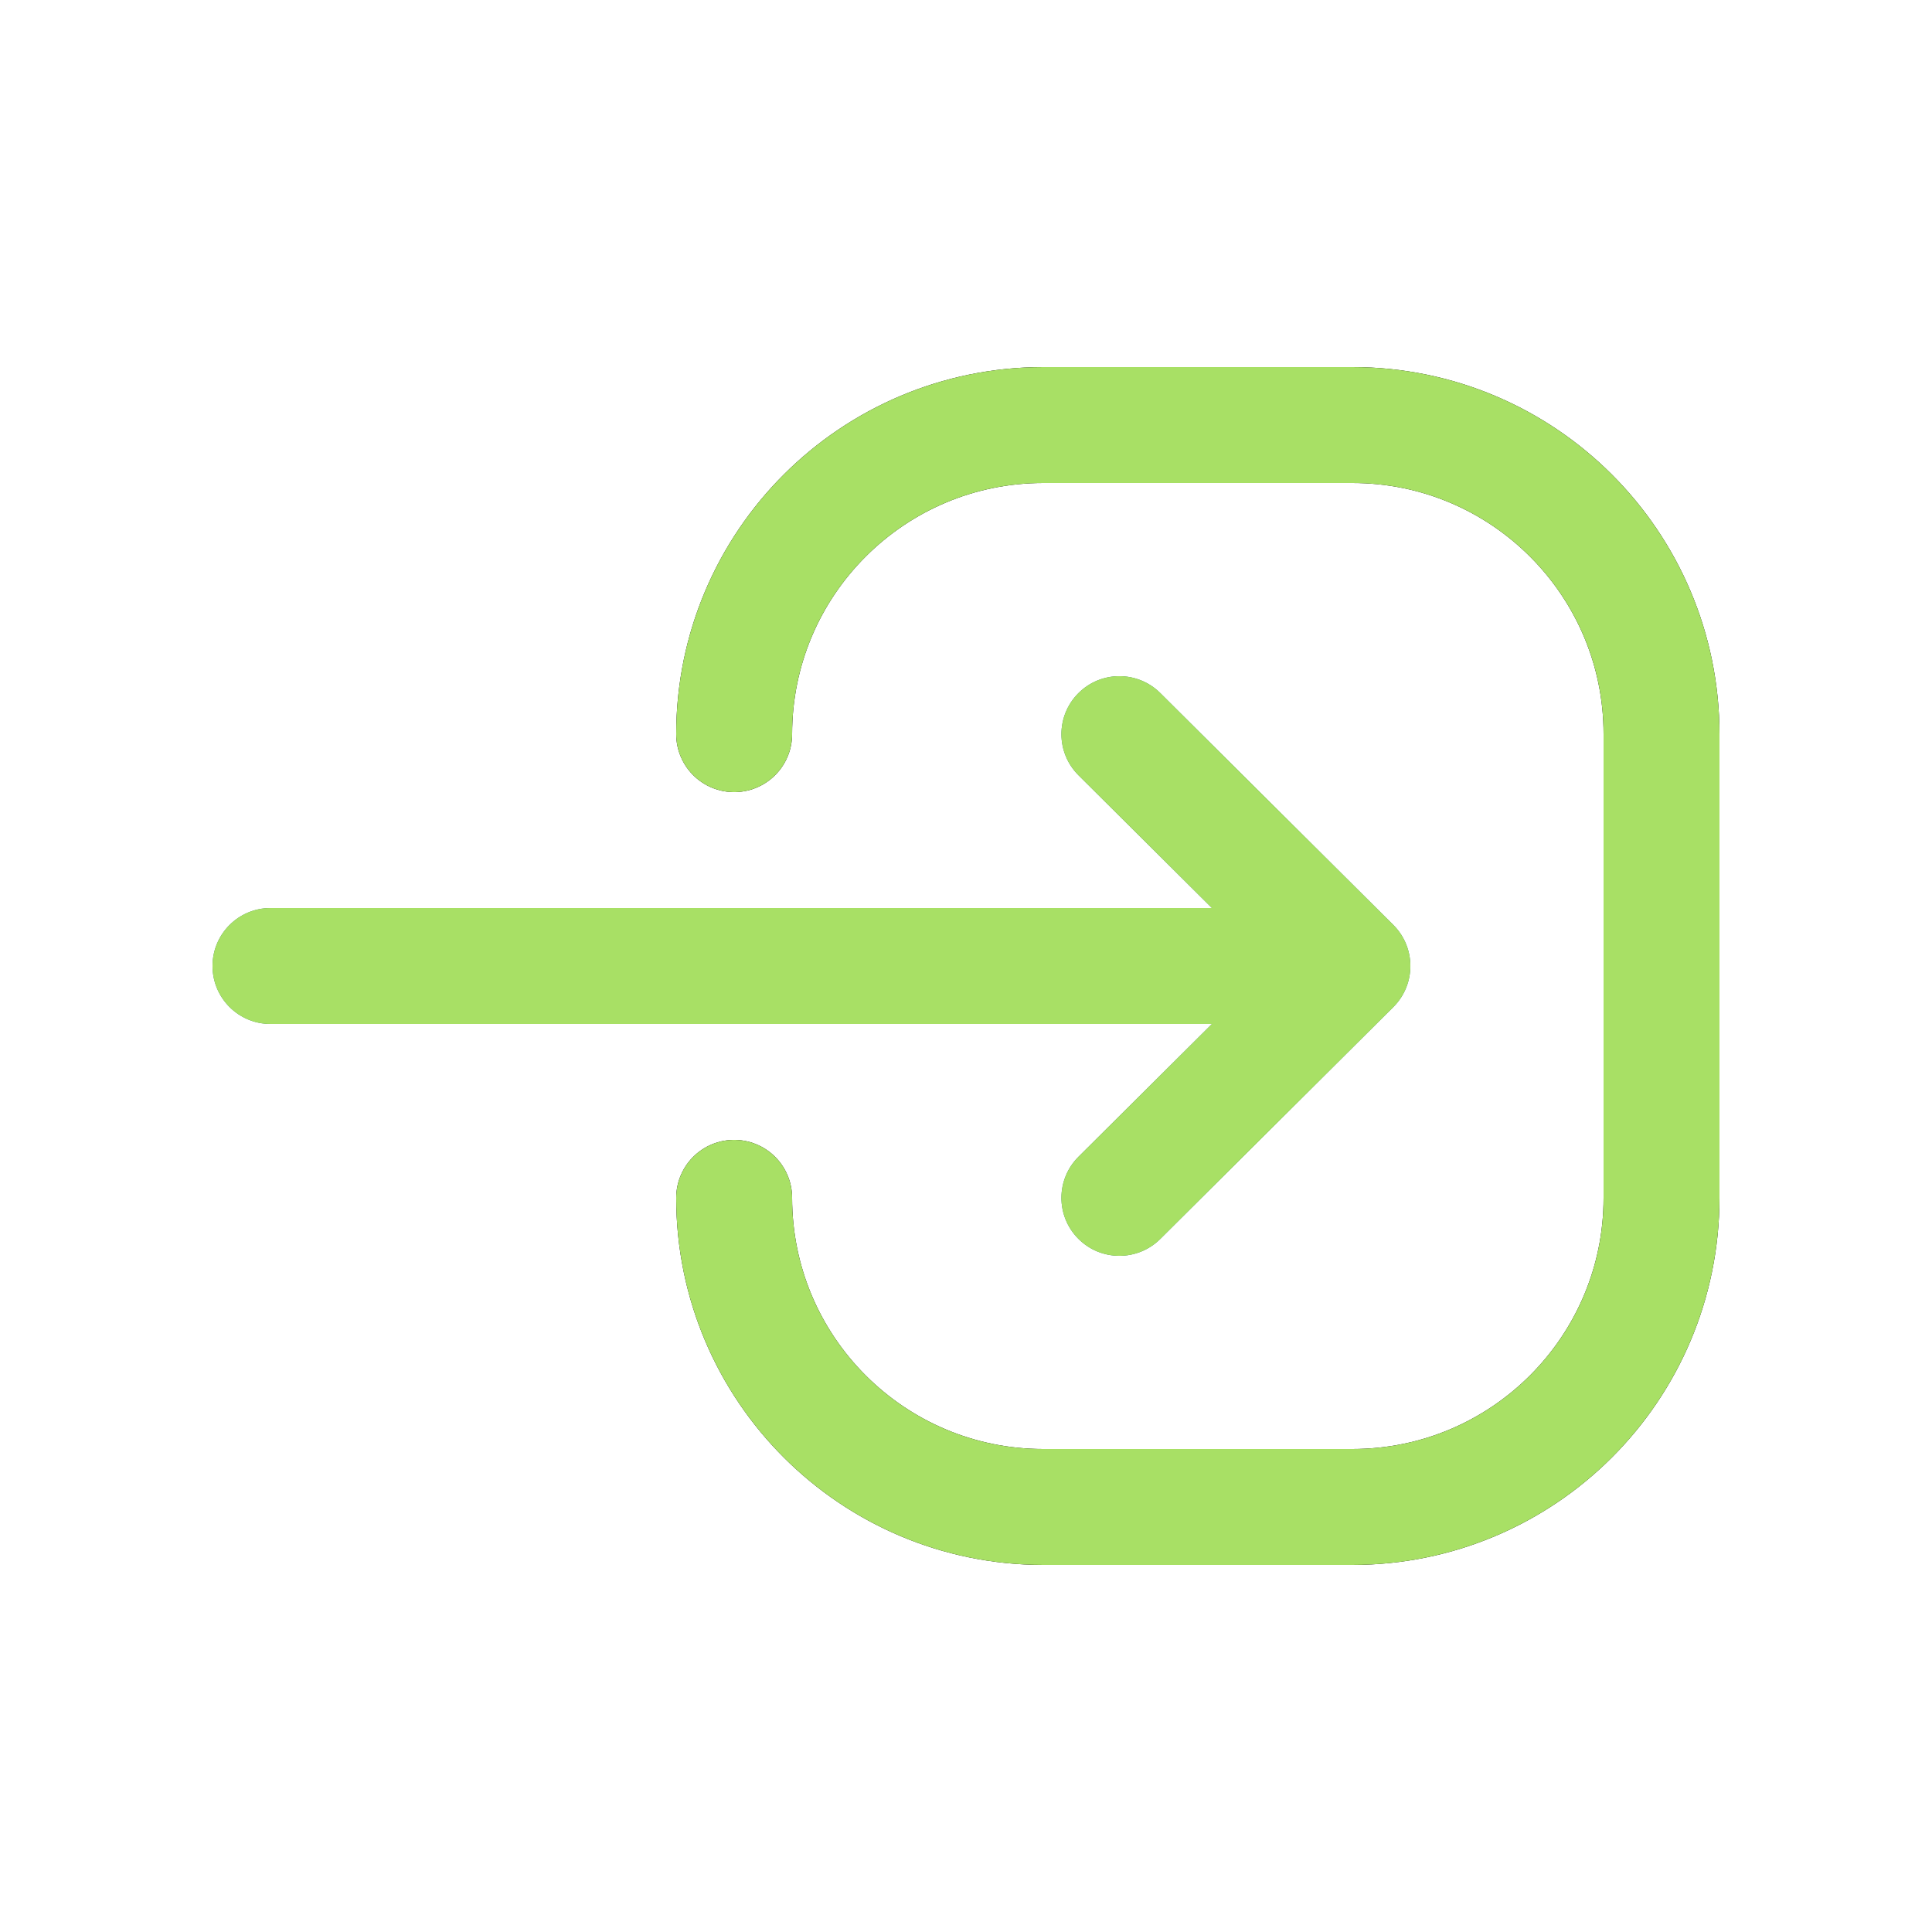
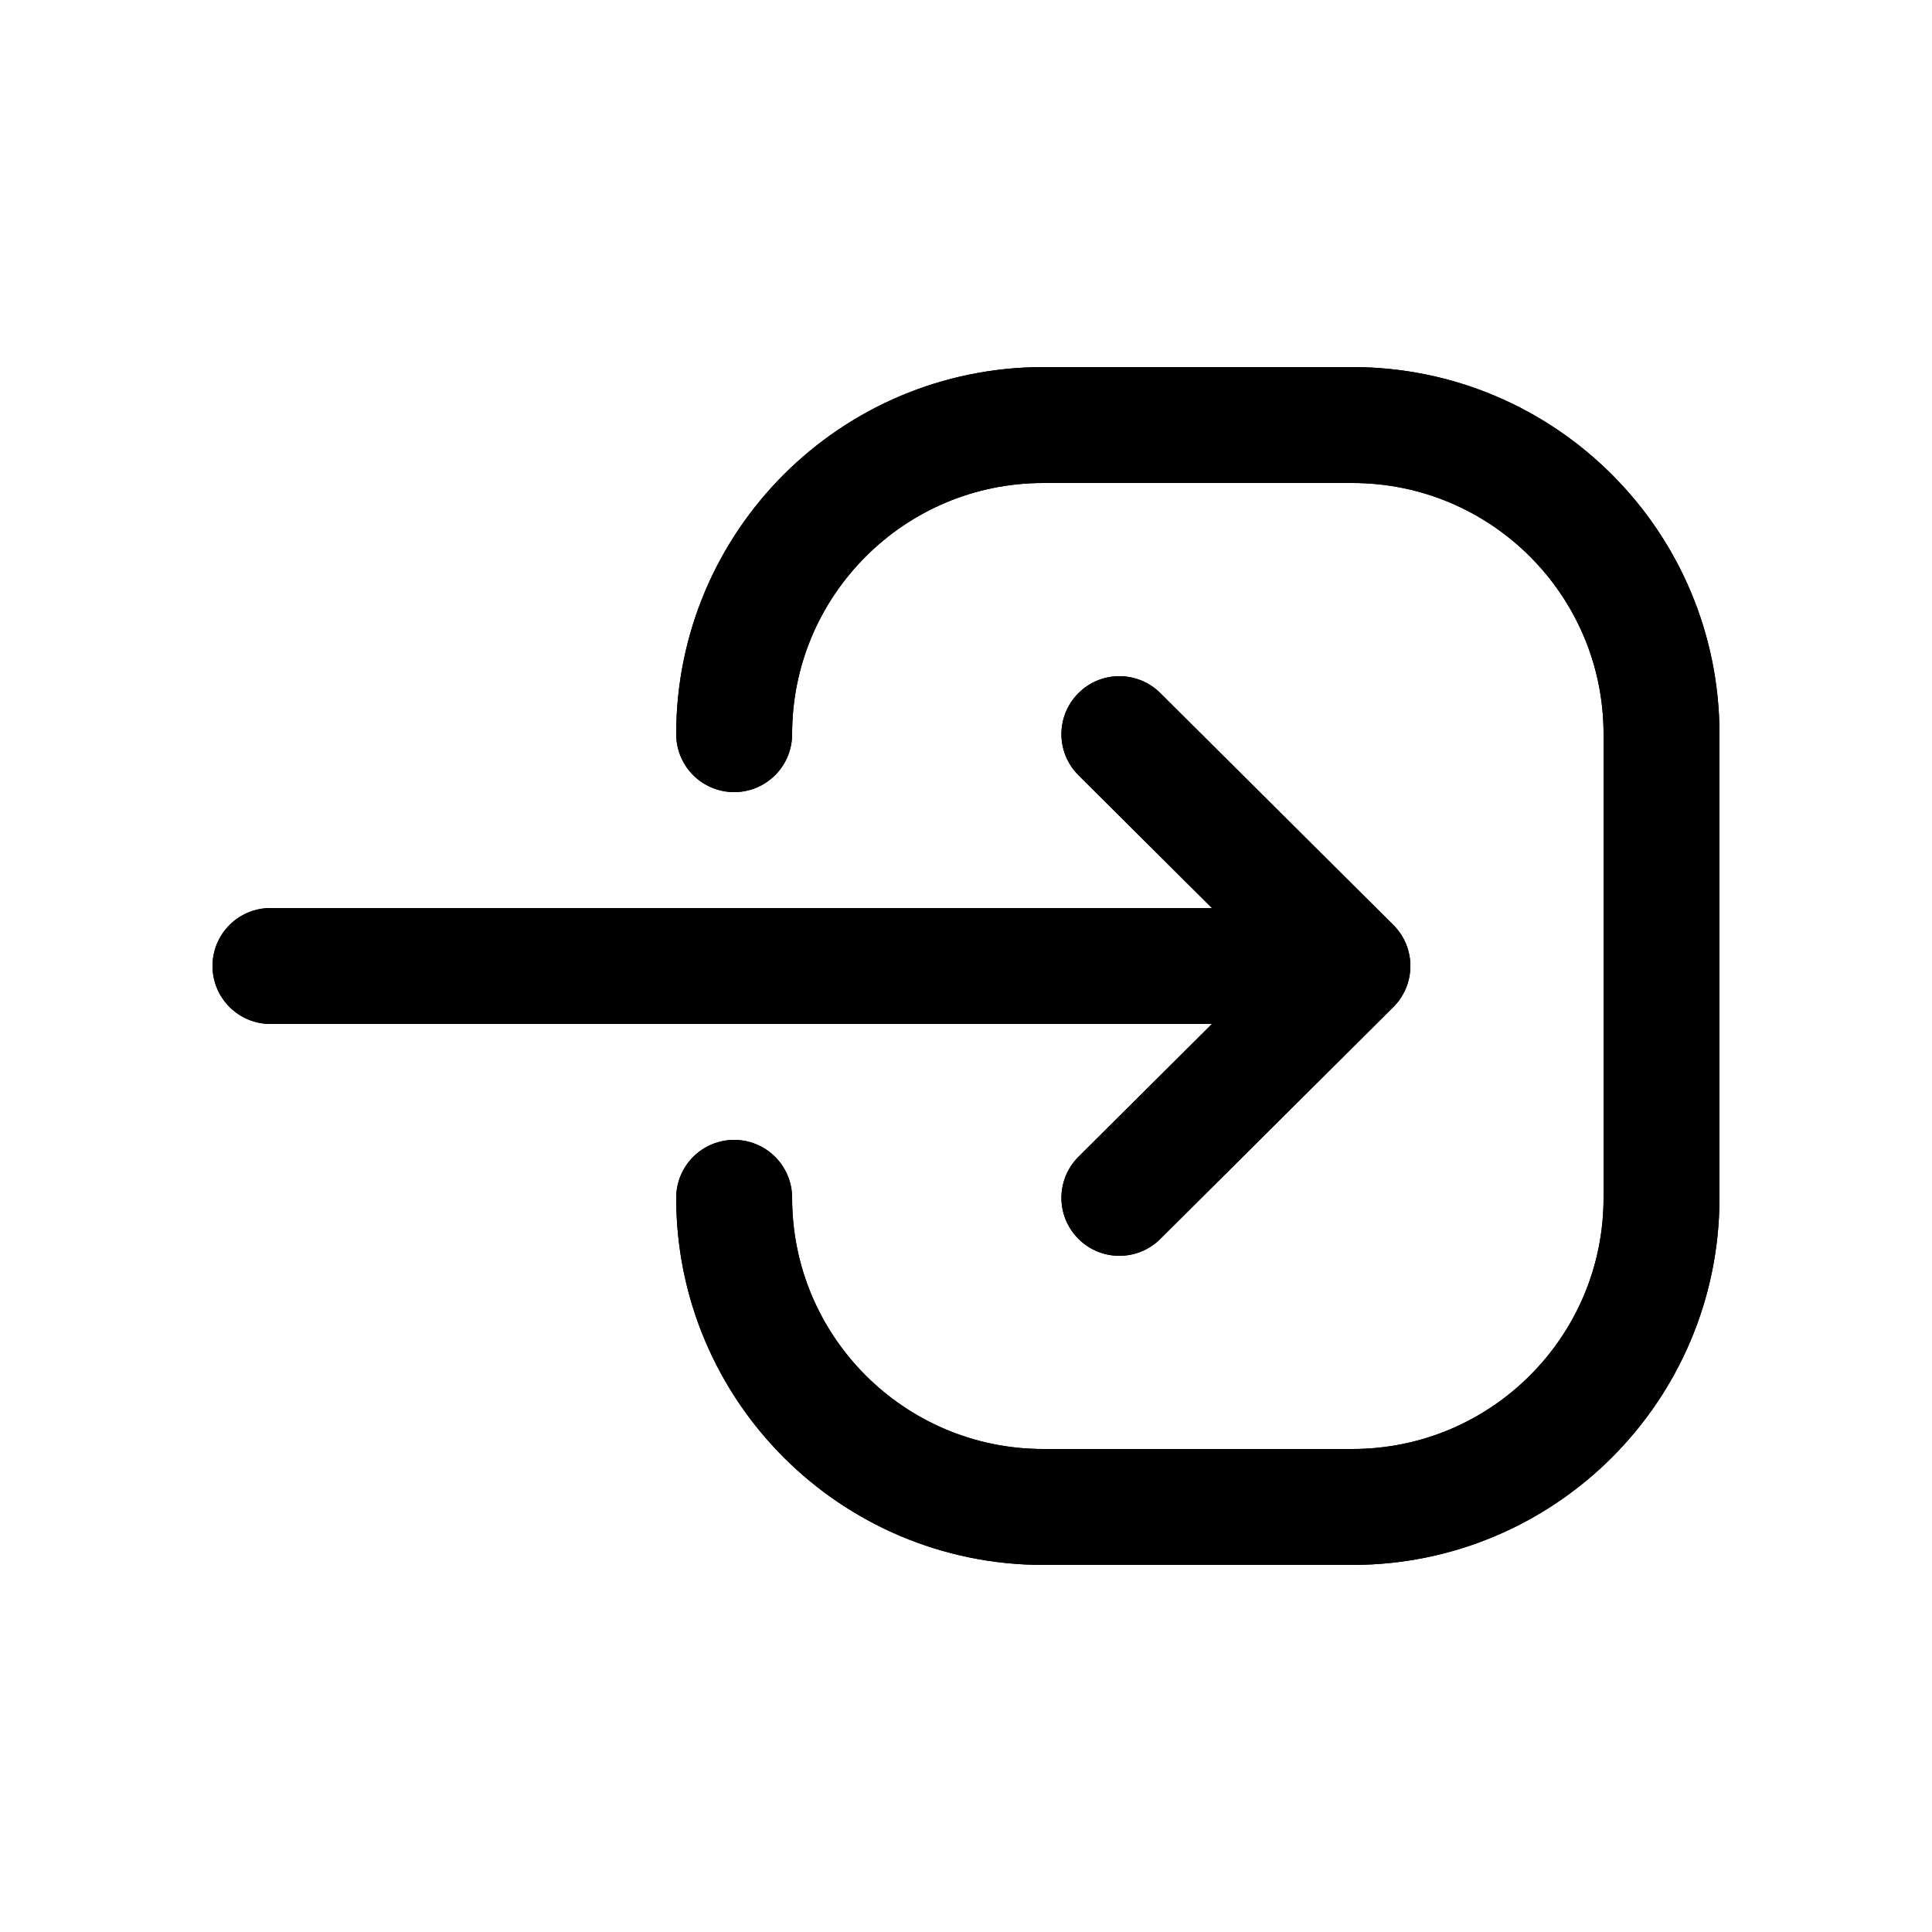
<svg xmlns="http://www.w3.org/2000/svg" width="800px" height="800px" viewBox="0 -0.5 25 25" fill="none">
-   <path d="M15.014 8.468C14.72 8.176 14.245 8.177 13.953 8.471C13.661 8.765 13.662 9.239 13.956 9.532L15.014 8.468ZM16.971 12.532C17.265 12.824 17.739 12.823 18.032 12.529C18.324 12.235 18.323 11.761 18.029 11.468L16.971 12.532ZM18.029 12.532C18.323 12.239 18.324 11.765 18.032 11.471C17.739 11.177 17.265 11.176 16.971 11.468L18.029 12.532ZM13.956 14.468C13.662 14.761 13.661 15.235 13.953 15.529C14.245 15.823 14.72 15.824 15.014 15.532L13.956 14.468ZM17.5 12.75C17.914 12.75 18.25 12.414 18.25 12C18.25 11.586 17.914 11.25 17.5 11.25V12.75ZM3.5 11.25C3.086 11.25 2.75 11.586 2.75 12C2.75 12.414 3.086 12.75 3.5 12.75V11.25ZM13.956 9.532L16.971 12.532L18.029 11.468L15.014 8.468L13.956 9.532ZM16.971 11.468L13.956 14.468L15.014 15.532L18.029 12.532L16.971 11.468ZM17.5 11.25H3.5V12.75H17.5V11.25Z" fill="#398254" />
+   <path d="M15.014 8.468C14.72 8.176 14.245 8.177 13.953 8.471C13.661 8.765 13.662 9.239 13.956 9.532L15.014 8.468ZM16.971 12.532C17.265 12.824 17.739 12.823 18.032 12.529C18.324 12.235 18.323 11.761 18.029 11.468L16.971 12.532ZM18.029 12.532C18.323 12.239 18.324 11.765 18.032 11.471C17.739 11.177 17.265 11.176 16.971 11.468L18.029 12.532ZM13.956 14.468C13.662 14.761 13.661 15.235 13.953 15.529C14.245 15.823 14.72 15.824 15.014 15.532L13.956 14.468ZM17.5 12.75C17.914 12.75 18.25 12.414 18.25 12C18.25 11.586 17.914 11.25 17.5 11.25V12.75ZM3.5 11.25C3.086 11.25 2.75 11.586 2.75 12C2.75 12.414 3.086 12.75 3.5 12.75V11.25ZM13.956 9.532L16.971 12.532L18.029 11.468L15.014 8.468L13.956 9.532ZM16.971 11.468L13.956 14.468L15.014 15.532L18.029 12.532L16.971 11.468ZM17.5 11.25H3.5V12.75H17.5V11.25Z" fill="#000000" />
  <path d="M9.5 15C9.5 17.209 11.291 19 13.5 19H17.5C19.709 19 21.5 17.209 21.5 15V9C21.5 6.791 19.709 5 17.5 5H13.5C11.291 5 9.5 6.791 9.5 9" stroke="#000000" stroke-width="1.5" stroke-linecap="round" stroke-linejoin="round" />
-   <path d="M15.014 8.468C14.72 8.176 14.245 8.177 13.953 8.471C13.661 8.765 13.662 9.239 13.956 9.532L15.014 8.468ZM16.971 12.532C17.265 12.824 17.739 12.823 18.032 12.529C18.324 12.235 18.323 11.761 18.029 11.468L16.971 12.532ZM18.029 12.532C18.323 12.239 18.324 11.765 18.032 11.471C17.739 11.177 17.265 11.176 16.971 11.468L18.029 12.532ZM13.956 14.468C13.662 14.761 13.661 15.235 13.953 15.529C14.245 15.823 14.72 15.824 15.014 15.532L13.956 14.468ZM17.5 12.75C17.914 12.75 18.25 12.414 18.25 12C18.25 11.586 17.914 11.25 17.5 11.25V12.75ZM3.5 11.25C3.086 11.25 2.75 11.586 2.75 12C2.75 12.414 3.086 12.75 3.5 12.75V11.25ZM13.956 9.532L16.971 12.532L18.029 11.468L15.014 8.468L13.956 9.532ZM16.971 11.468L13.956 14.468L15.014 15.532L18.029 12.532L16.971 11.468ZM17.5 11.25H3.5V12.75H17.5V11.25Z" fill="#A8E065" />
-   <path d="M9.5 15C9.5 17.209 11.291 19 13.5 19H17.5C19.709 19 21.5 17.209 21.5 15V9C21.5 6.791 19.709 5 17.5 5H13.5C11.291 5 9.5 6.791 9.5 9" stroke="#A8E065" stroke-width="1.5" stroke-linecap="round" stroke-linejoin="round" />
+   <path d="M15.014 8.468C14.72 8.176 14.245 8.177 13.953 8.471C13.661 8.765 13.662 9.239 13.956 9.532L15.014 8.468ZM16.971 12.532C17.265 12.824 17.739 12.823 18.032 12.529C18.324 12.235 18.323 11.761 18.029 11.468L16.971 12.532ZM18.029 12.532C18.323 12.239 18.324 11.765 18.032 11.471C17.739 11.177 17.265 11.176 16.971 11.468L18.029 12.532ZM13.956 14.468C13.662 14.761 13.661 15.235 13.953 15.529C14.245 15.823 14.72 15.824 15.014 15.532L13.956 14.468ZM17.5 12.75C17.914 12.75 18.25 12.414 18.25 12C18.25 11.586 17.914 11.25 17.5 11.25V12.75ZM3.5 11.25C3.086 11.25 2.75 11.586 2.75 12C2.75 12.414 3.086 12.75 3.5 12.75V11.25ZM13.956 9.532L16.971 12.532L18.029 11.468L15.014 8.468L13.956 9.532ZM16.971 11.468L13.956 14.468L15.014 15.532L18.029 12.532L16.971 11.468ZM17.5 11.25H3.5V12.75H17.5V11.25Z" fill="#000000" />
+   <path d="M9.5 15C9.5 17.209 11.291 19 13.5 19H17.5C19.709 19 21.5 17.209 21.5 15V9C21.5 6.791 19.709 5 17.5 5H13.5C11.291 5 9.5 6.791 9.5 9" stroke="#000000" stroke-width="1.5" stroke-linecap="round" stroke-linejoin="round" />
</svg>
